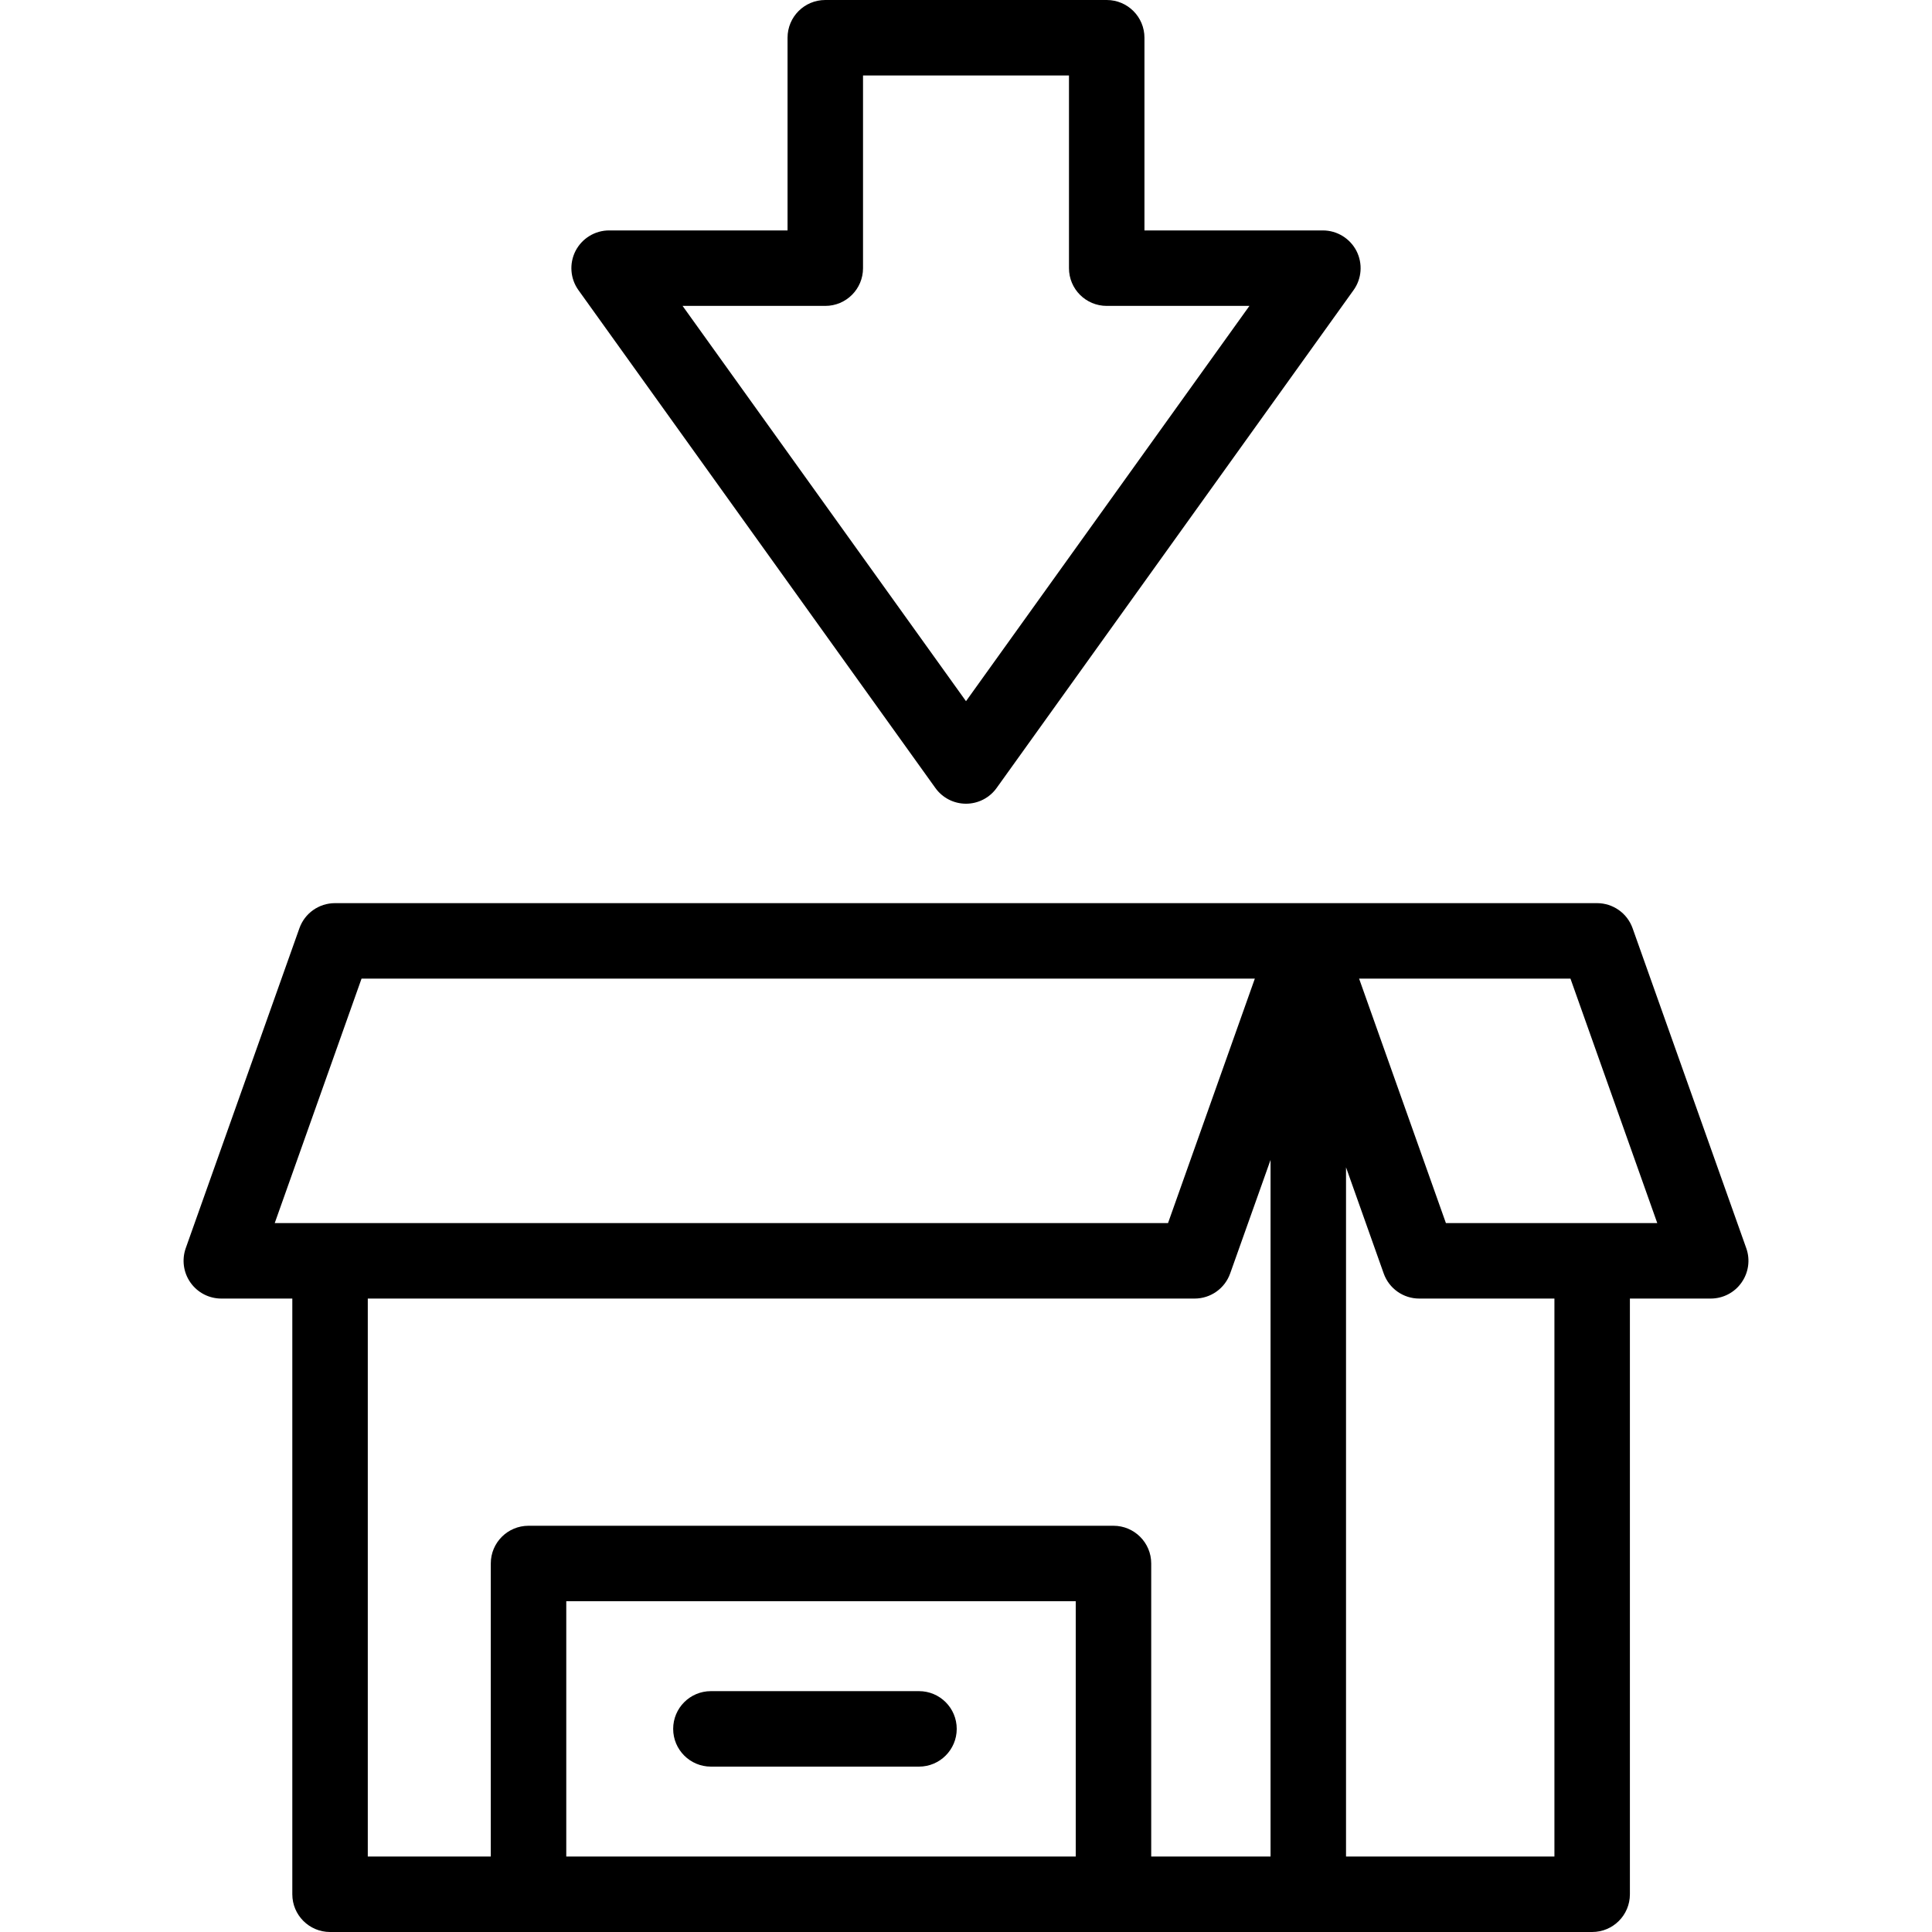
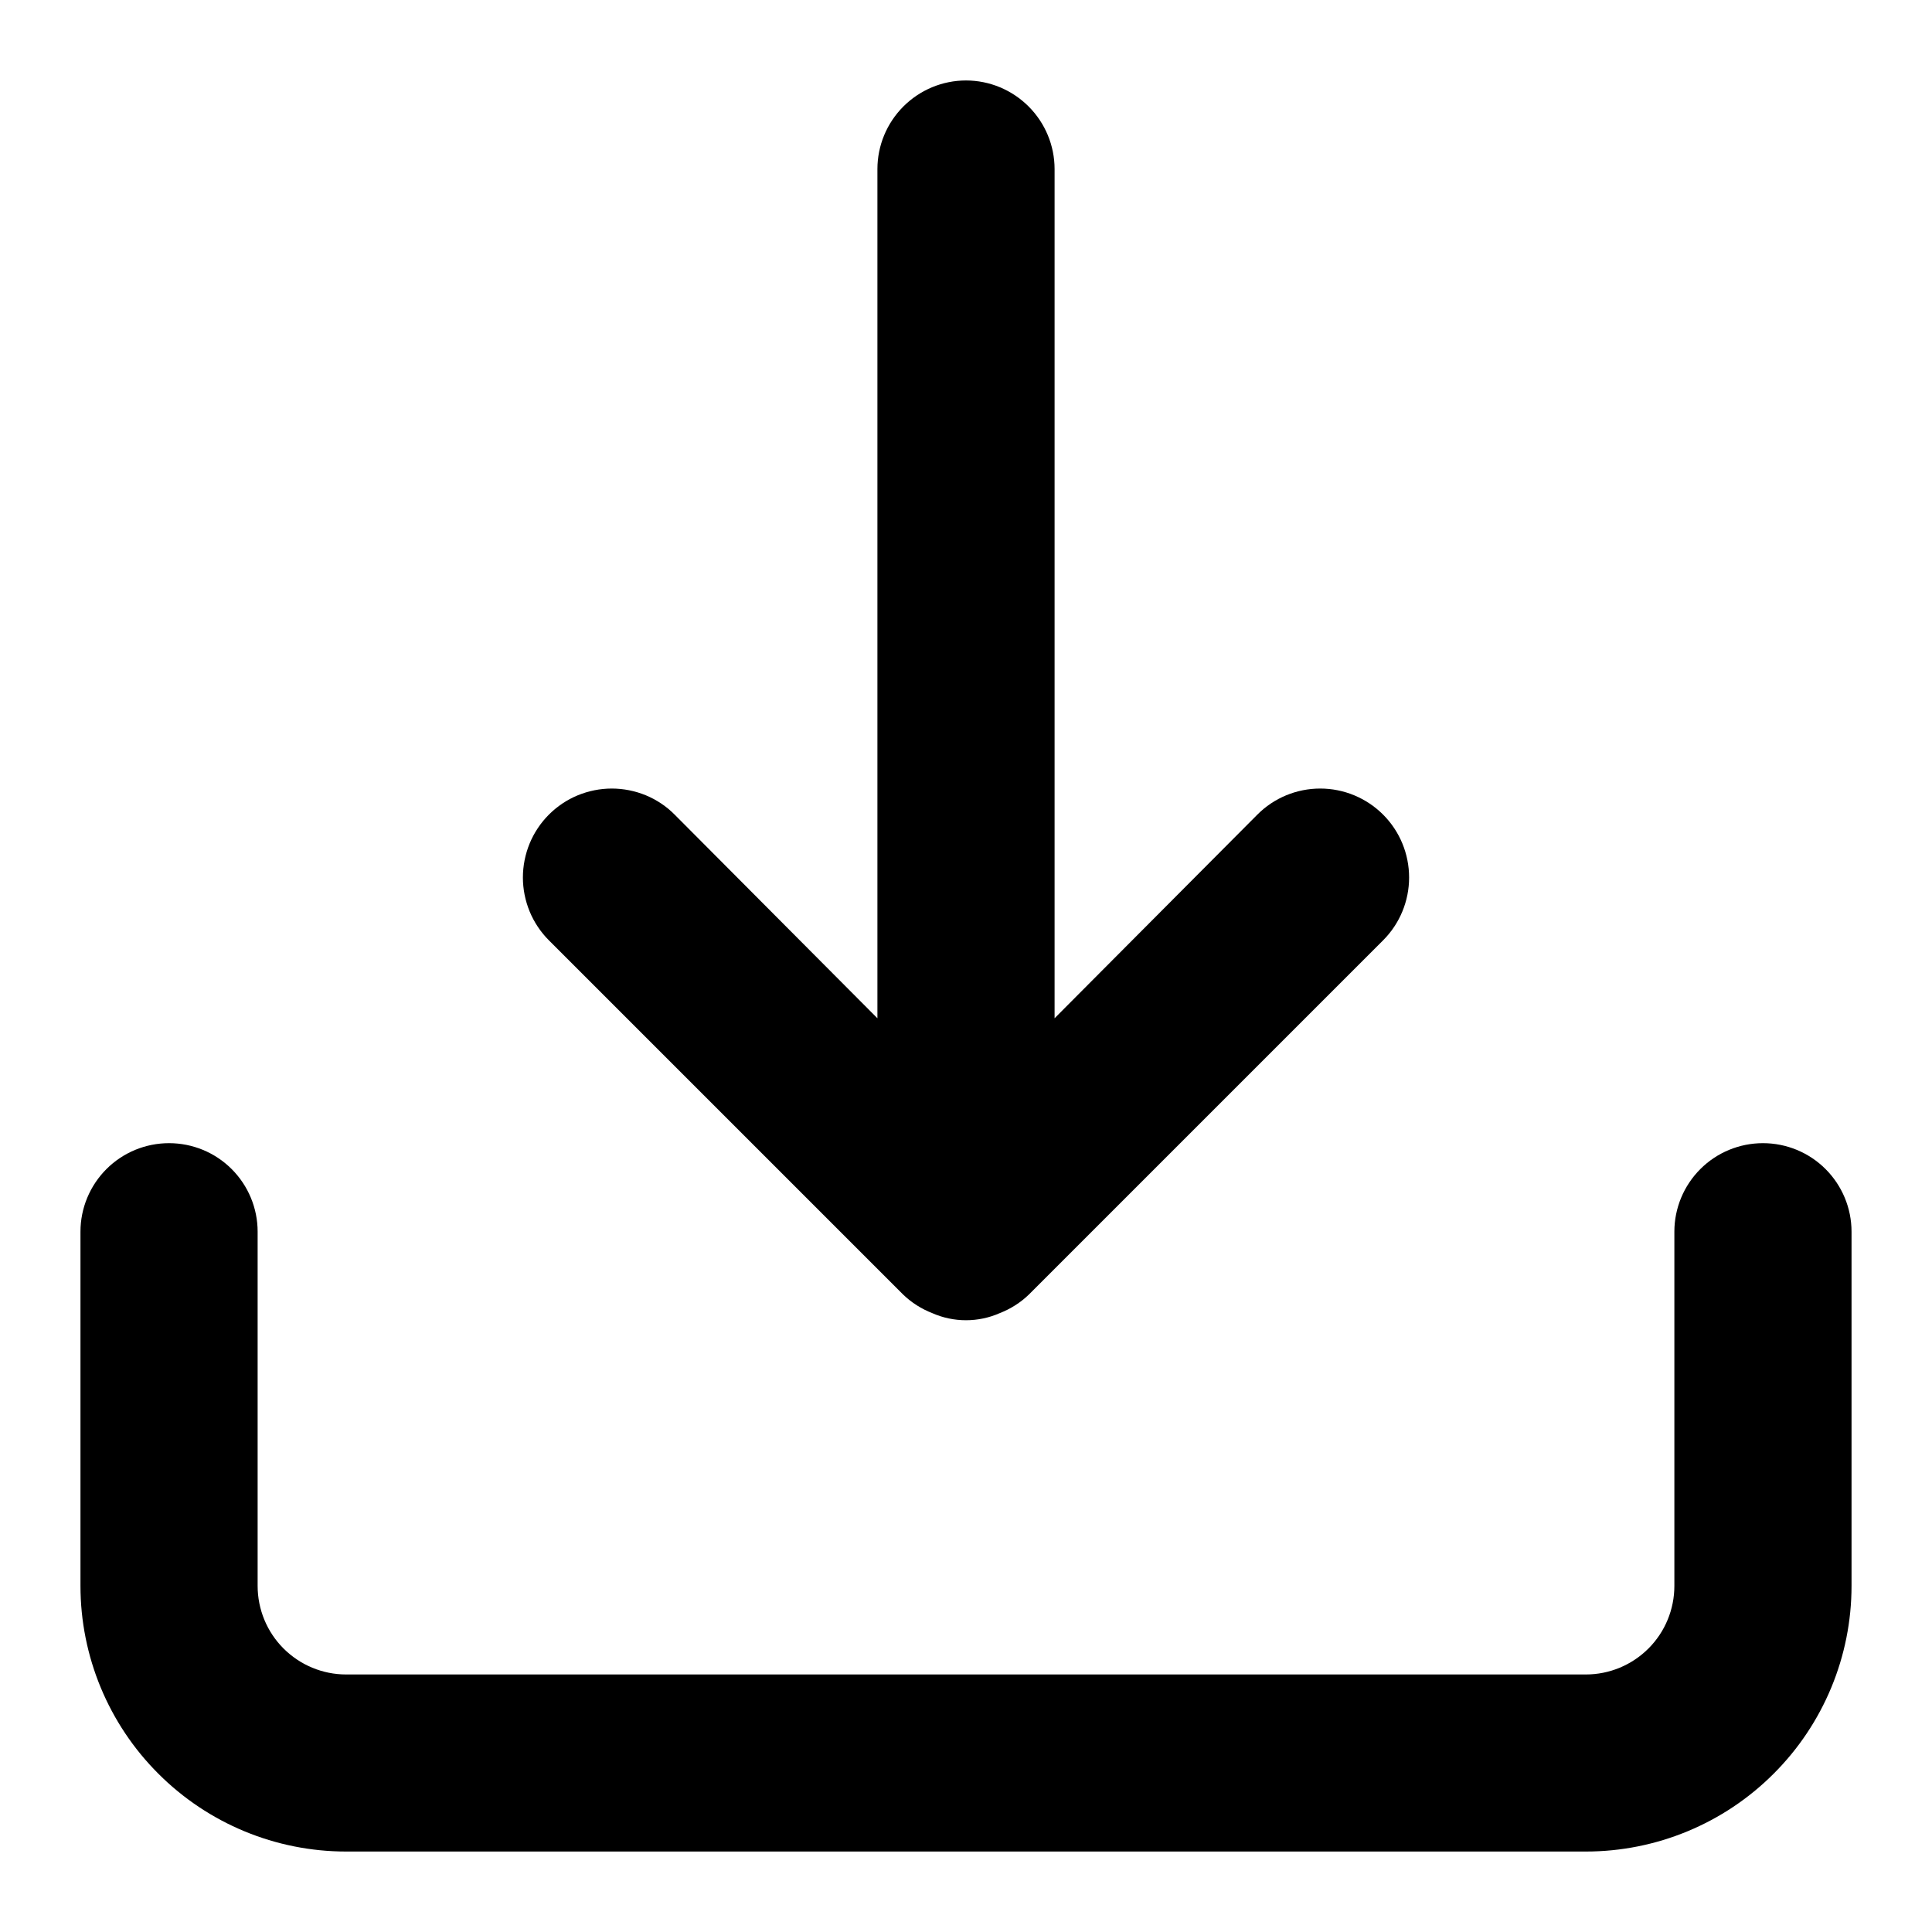
- <svg xmlns="http://www.w3.org/2000/svg" width="30" height="30" viewBox="0 0 30 30">
-   <path d="M14.524 12.235C14.634 12.389 14.811 12.48 15 12.48C15.189 12.48 15.366 12.389 15.476 12.235L21.018 4.505C21.146 4.327 21.163 4.092 21.063 3.896C20.962 3.701 20.761 3.578 20.541 3.578H17.771V0.586C17.771 0.262 17.509 0 17.185 0H12.815C12.491 0 12.229 0.262 12.229 0.586V3.578H9.458C9.239 3.578 9.038 3.701 8.937 3.896C8.837 4.092 8.854 4.327 8.982 4.505L14.524 12.235ZM12.815 4.75C13.139 4.75 13.401 4.488 13.401 4.164V1.172H16.599V4.164C16.599 4.488 16.861 4.75 17.185 4.75H19.401L15 10.888L10.599 4.75H12.815Z" />
-   <path d="M27.116 19.382L25.351 14.414C25.268 14.18 25.047 14.024 24.799 14.024H5.201C4.953 14.024 4.732 14.18 4.649 14.414L2.884 19.382C2.821 19.561 2.848 19.761 2.958 19.916C3.068 20.072 3.246 20.164 3.436 20.164H4.539V29.414C4.539 29.738 4.802 30 5.125 30H24.723C25.047 30 25.309 29.738 25.309 29.414V20.164H26.564C26.754 20.164 26.933 20.072 27.042 19.916C27.152 19.761 27.18 19.561 27.116 19.382ZM5.614 15.196H19.485L18.137 18.992H4.266L5.614 15.196ZM5.711 20.164H18.55C18.798 20.164 19.019 20.008 19.102 19.774L19.729 18.011V28.828H17.876V24.277C17.876 23.954 17.613 23.692 17.29 23.692H8.207C7.883 23.692 7.621 23.954 7.621 24.277V28.828H5.711V20.164ZM8.793 28.828V24.863H16.704V28.828H8.793ZM24.137 28.828H20.901V18.126L21.486 19.774C21.569 20.008 21.79 20.164 22.038 20.164H24.137V28.828ZM22.452 18.992L21.104 15.196H24.386L25.734 18.992H22.452Z" />
-   <path d="M14.27 26.26H11.039C10.715 26.26 10.453 26.522 10.453 26.846C10.453 27.169 10.715 27.432 11.039 27.432H14.27C14.594 27.432 14.856 27.169 14.856 26.846C14.856 26.522 14.594 26.26 14.27 26.26Z" />
+ <svg xmlns="http://www.w3.org/2000/svg" width="20" height="20" viewBox="0 0 20 20">
+   <path d="M18.25 11.834C18.007 11.834 17.774 11.93 17.602 12.102C17.43 12.274 17.333 12.507 17.333 12.75V16.417C17.333 16.66 17.237 16.893 17.065 17.065C16.893 17.237 16.66 17.334 16.417 17.334H3.583C3.34 17.334 3.107 17.237 2.935 17.065C2.763 16.893 2.667 16.66 2.667 16.417V12.75C2.667 12.507 2.57 12.274 2.398 12.102C2.226 11.93 1.993 11.834 1.75 11.834C1.507 11.834 1.274 11.93 1.102 12.102C0.93 12.274 0.833 12.507 0.833 12.75V16.417C0.833 17.146 1.123 17.846 1.639 18.361C2.154 18.877 2.854 19.167 3.583 19.167H16.417C17.146 19.167 17.846 18.877 18.361 18.361C18.877 17.846 19.167 17.146 19.167 16.417V12.75C19.167 12.507 19.07 12.274 18.898 12.102C18.726 11.93 18.493 11.834 18.25 11.834ZM9.349 13.401C9.436 13.485 9.539 13.55 9.652 13.594C9.761 13.642 9.88 13.667 10 13.667C10.12 13.667 10.239 13.642 10.348 13.594C10.461 13.55 10.564 13.485 10.651 13.401L14.318 9.734C14.49 9.562 14.587 9.328 14.587 9.084C14.587 8.839 14.49 8.605 14.318 8.433C14.145 8.26 13.911 8.163 13.667 8.163C13.422 8.163 13.188 8.26 13.016 8.433L10.917 10.541V1.75C10.917 1.507 10.82 1.274 10.648 1.102C10.476 0.93 10.243 0.833 10 0.833C9.757 0.833 9.524 0.93 9.352 1.102C9.18 1.274 9.083 1.507 9.083 1.75V10.541L6.984 8.433C6.899 8.347 6.797 8.279 6.686 8.233C6.574 8.187 6.454 8.163 6.333 8.163C6.212 8.163 6.093 8.187 5.981 8.233C5.869 8.279 5.768 8.347 5.682 8.433C5.597 8.518 5.529 8.62 5.483 8.731C5.437 8.843 5.413 8.963 5.413 9.084C5.413 9.204 5.437 9.324 5.483 9.436C5.529 9.547 5.597 9.649 5.682 9.734L9.349 13.401Z" />
</svg>
